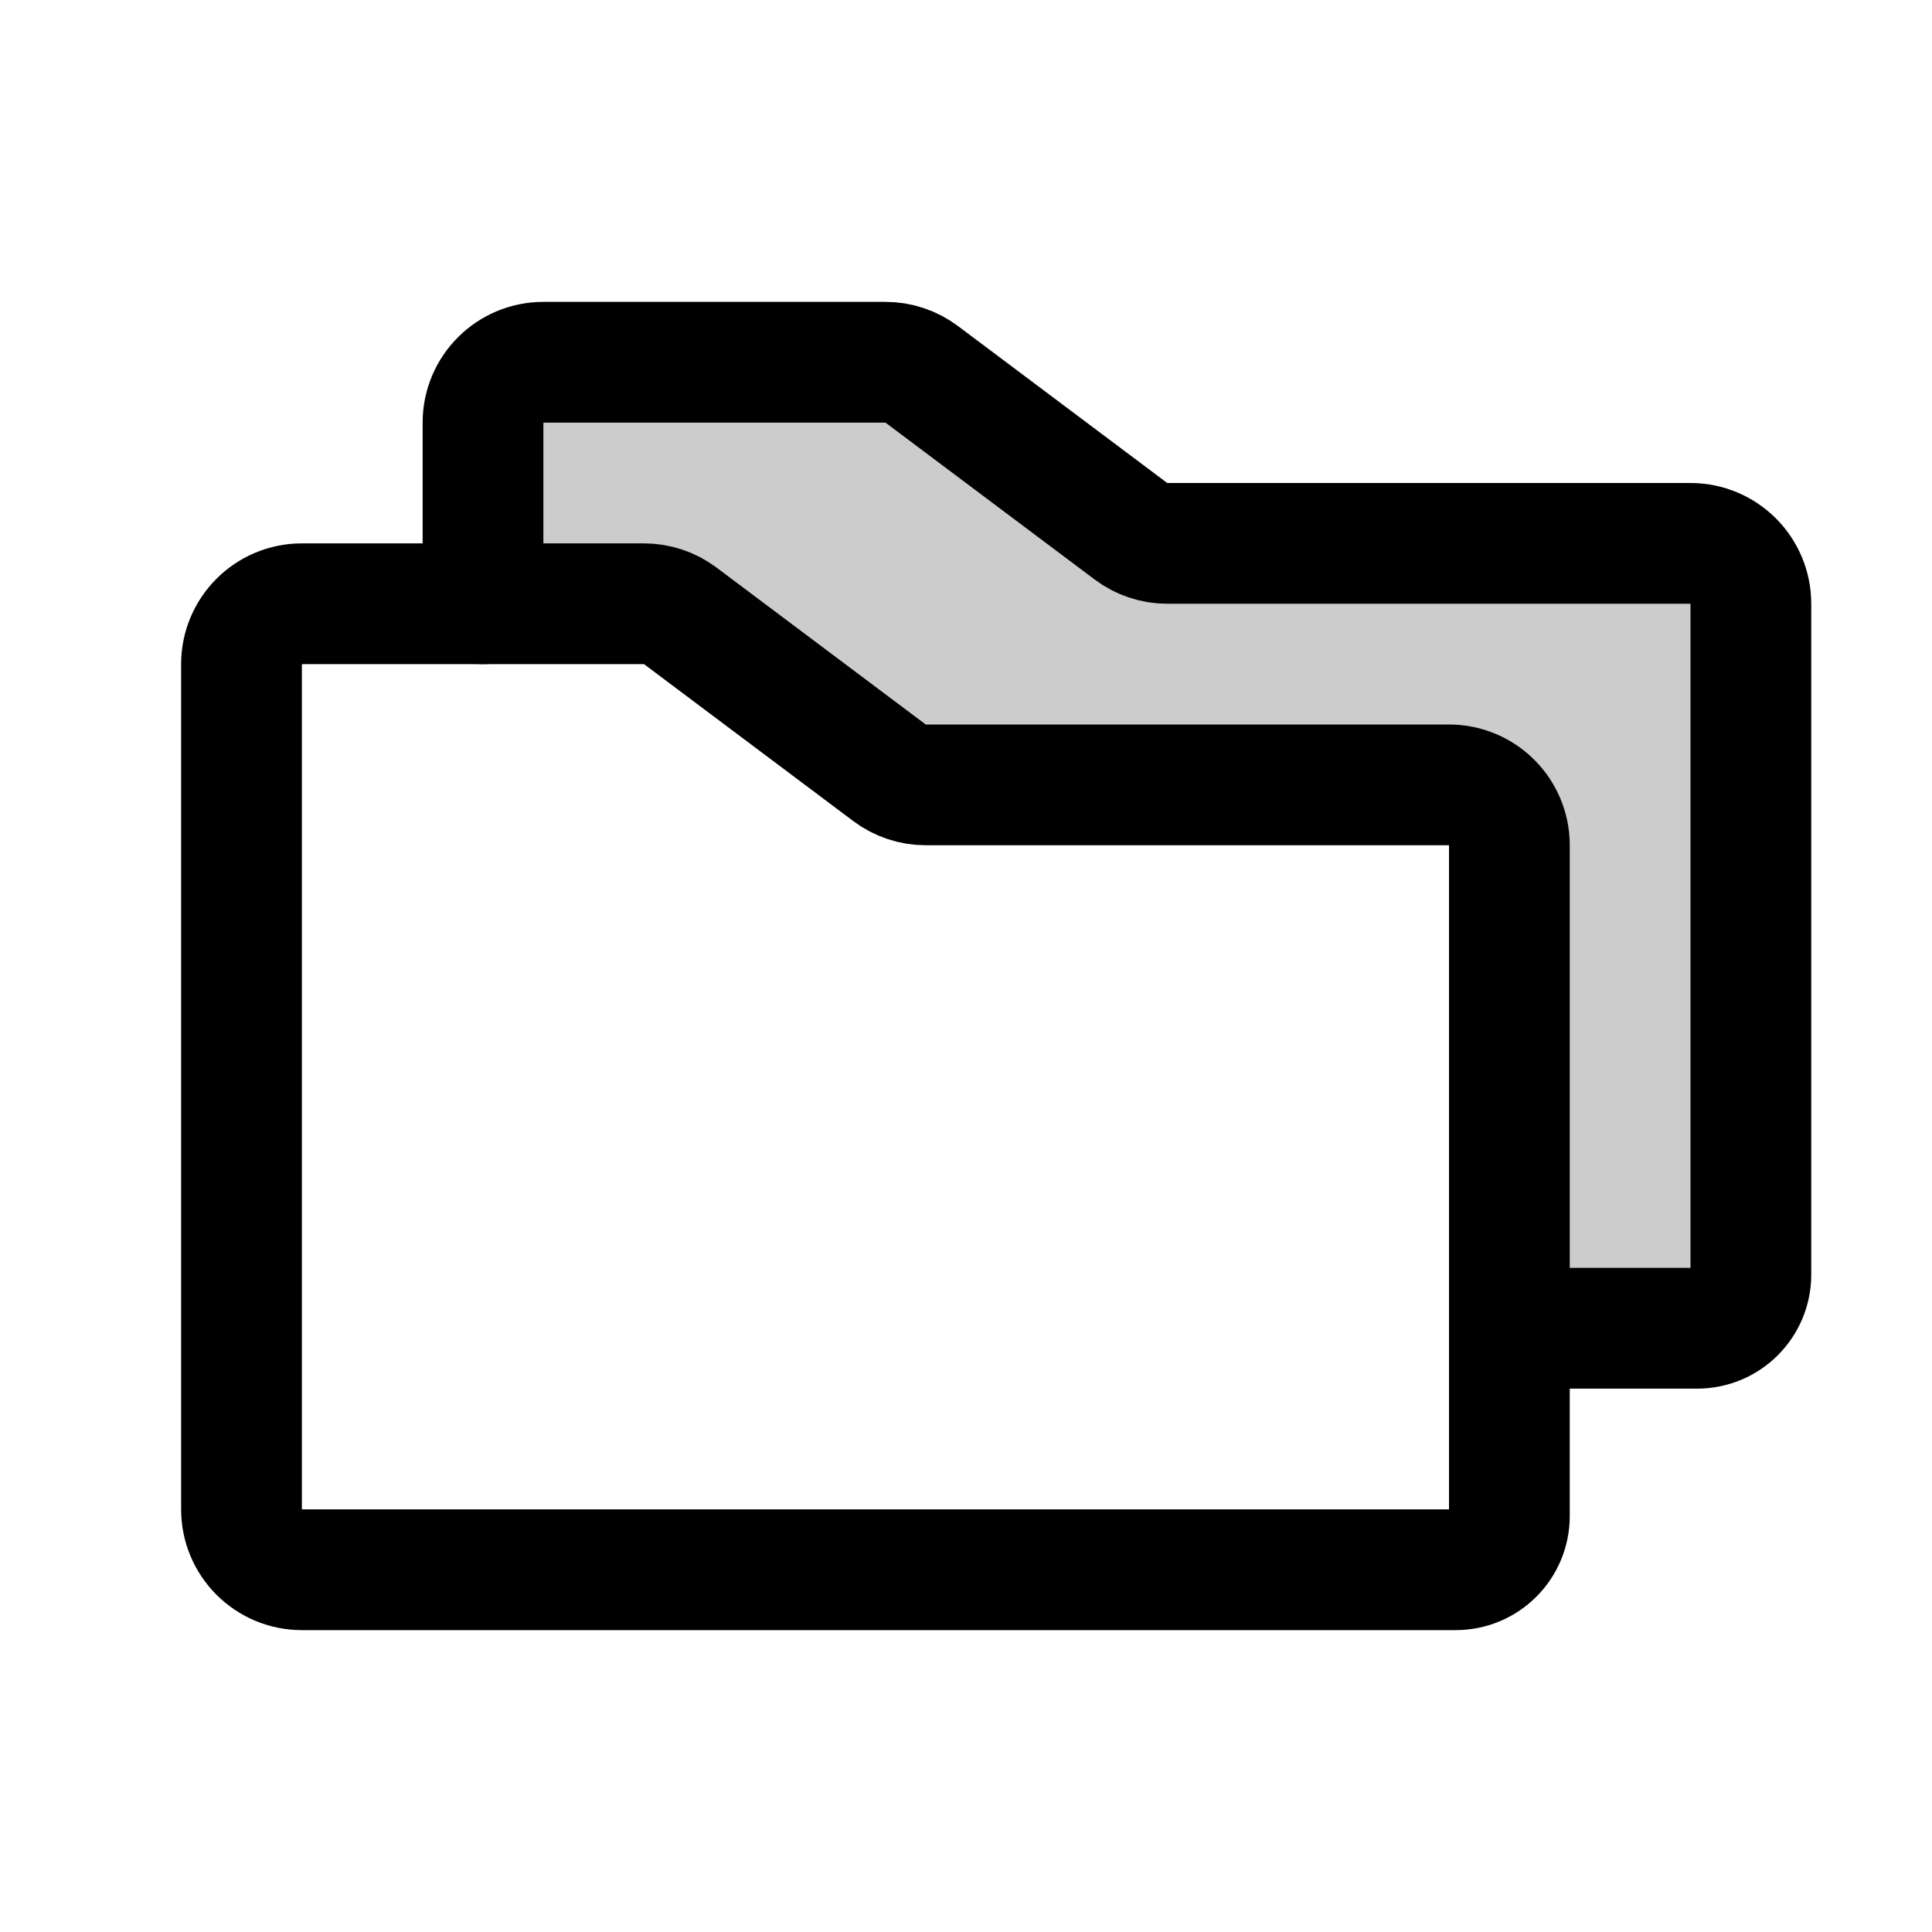
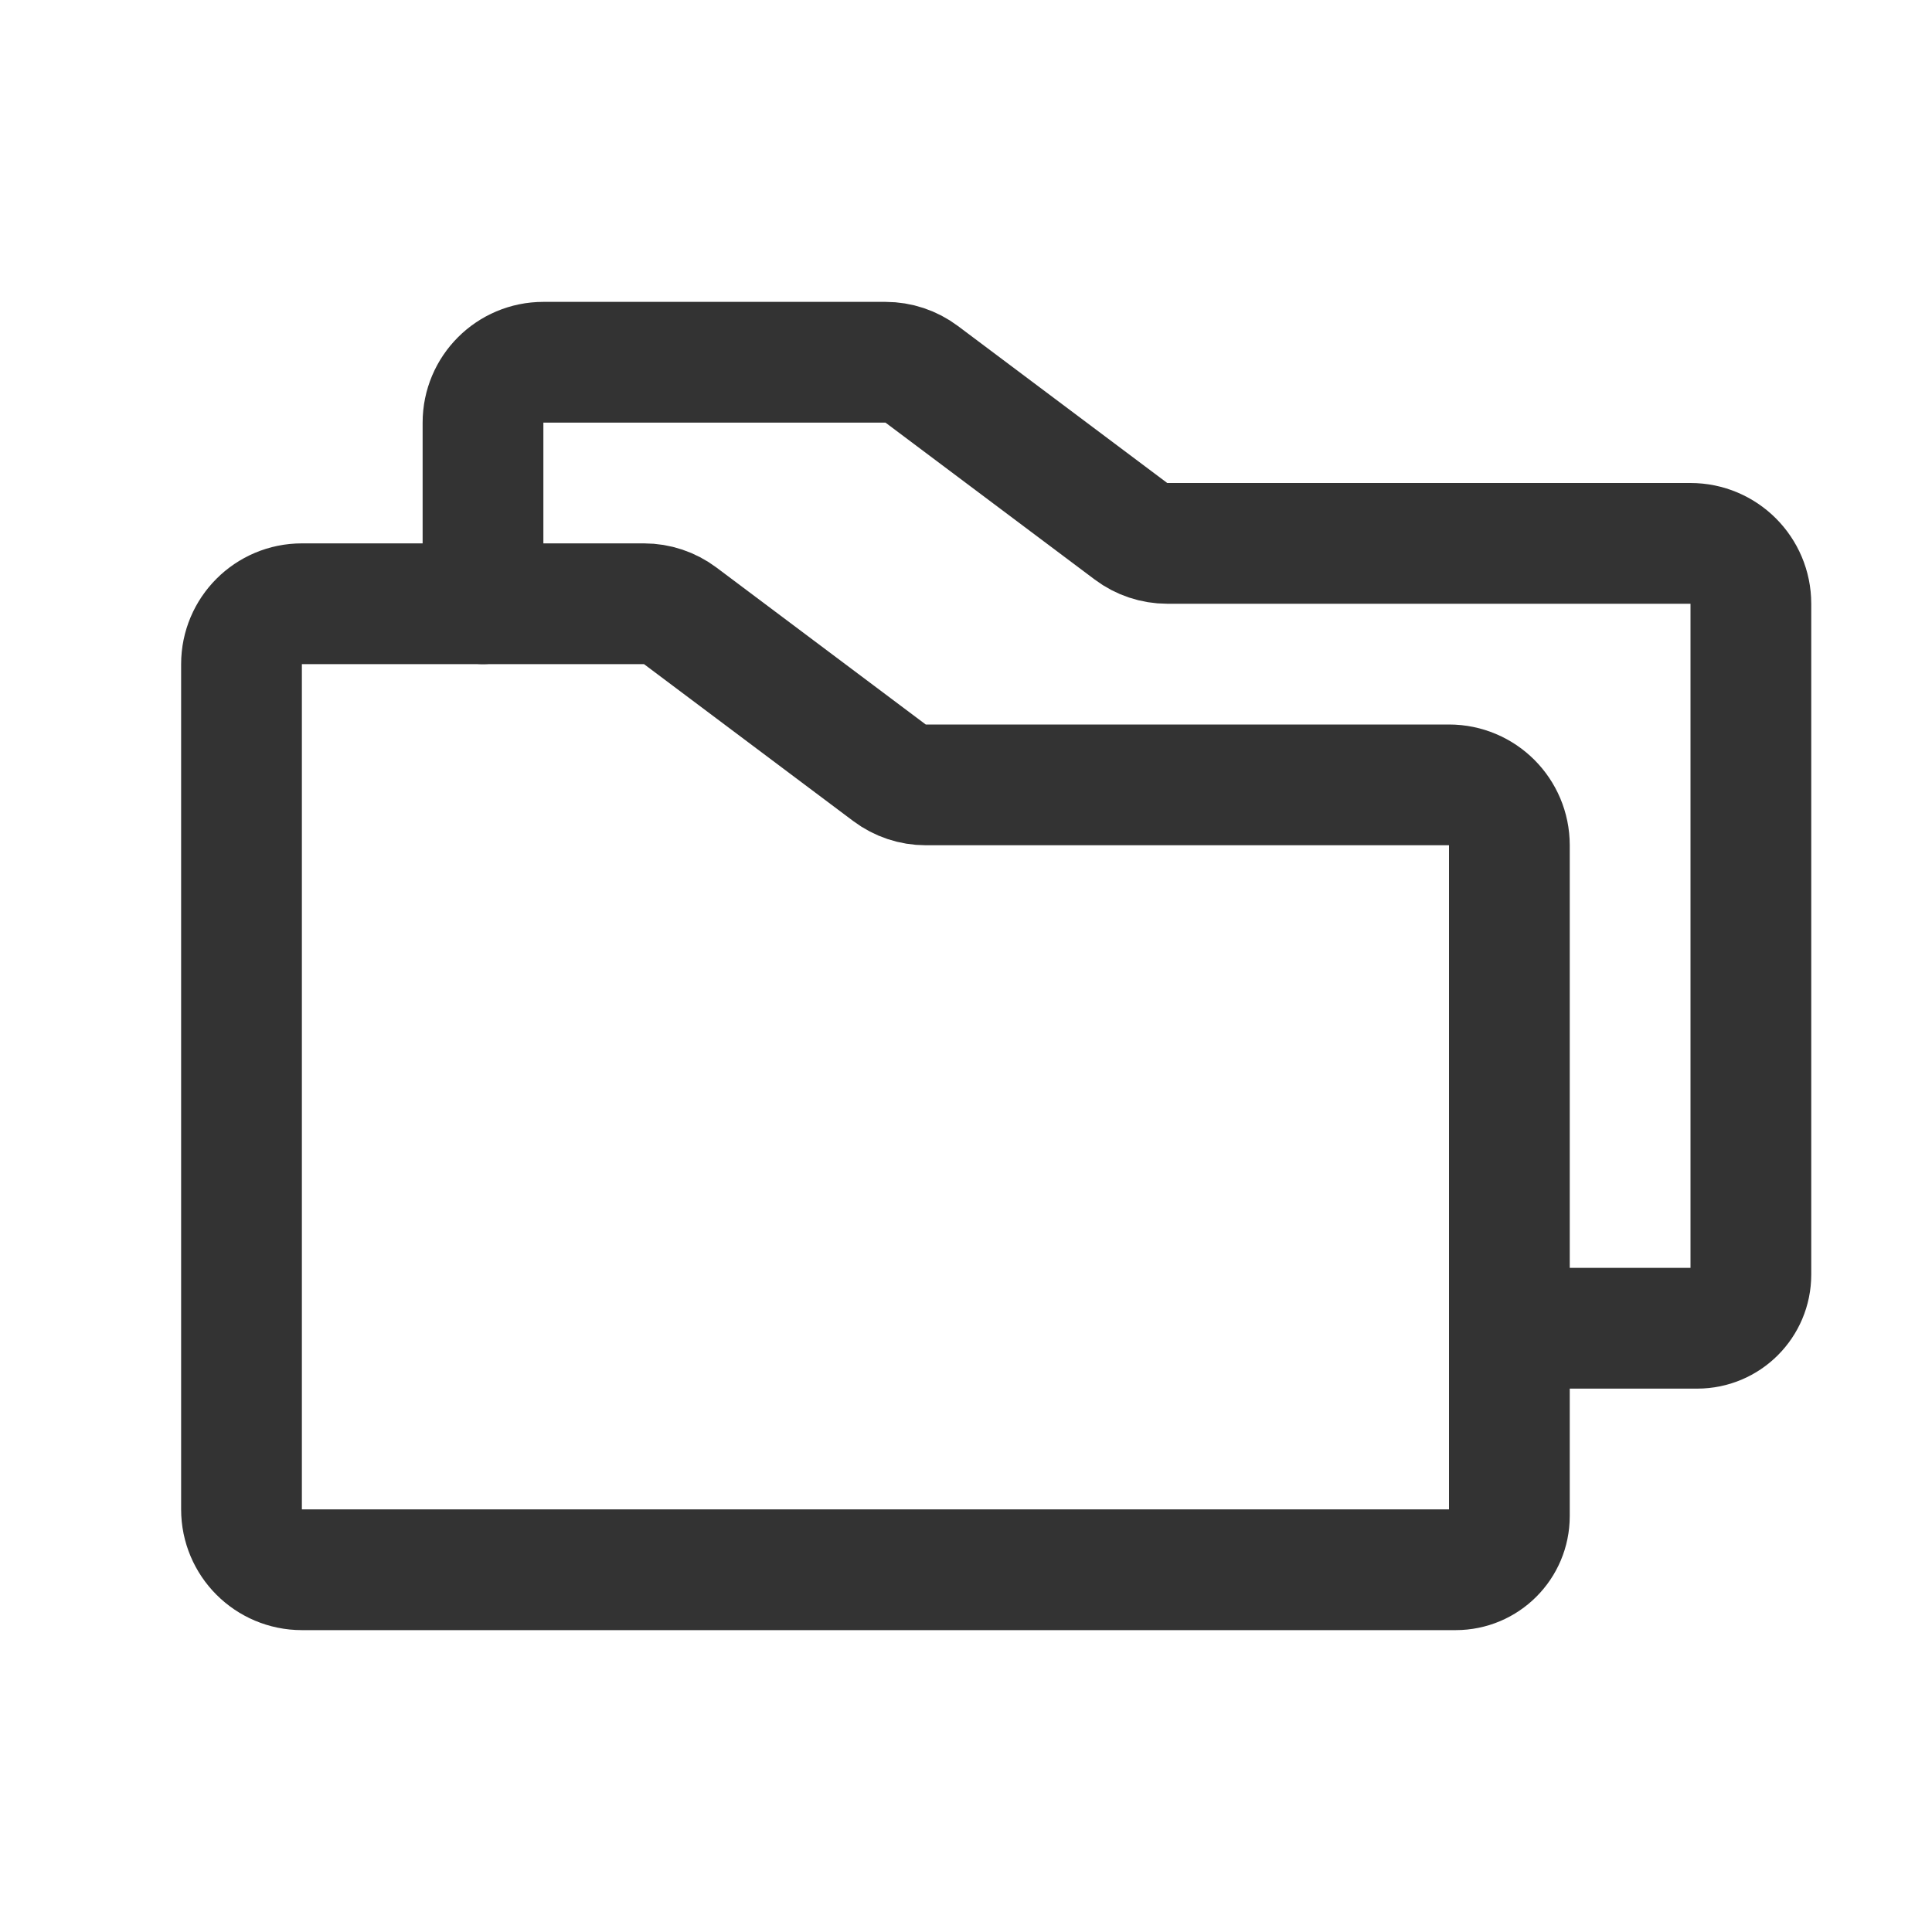
- <svg xmlns="http://www.w3.org/2000/svg" id="Raw" viewBox="0 0 256 256">
+ <svg xmlns="http://www.w3.org/2000/svg" viewBox="0 0 256 256">
+   <style>
+ .p {stroke: #333;}
+ @media (prefers-color-scheme: dark) {
+   .p {stroke: yellow;}
+ }
+ </style>
  <rect width="256" height="256" fill="none" />
-   <path d="M224,72H154.667a7.999,7.999,0,0,1-4.8-1.6L122.133,49.6a7.999,7.999,0,0,0-4.8-1.6H72a8,8,0,0,0-8,8V80H85.334a7.999,7.999,0,0,1,4.8,1.6l27.733,20.8a7.999,7.999,0,0,0,4.8,1.6H192a8,8,0,0,1,8,8v64h24.889A7.111,7.111,0,0,0,232,168.889V80A8,8,0,0,0,224,72Z" opacity="0.2" />
-   <path d="M200,112v88.889A7.111,7.111,0,0,1,192.889,208H40a8,8,0,0,1-8-8V88a8,8,0,0,1,8-8H85.333a8,8,0,0,1,4.8,1.6l27.733,20.8a8,8,0,0,0,4.8,1.6H192A8,8,0,0,1,200,112Z" fill="none" stroke="#000" stroke-linecap="round" stroke-linejoin="round" stroke-width="16" />
-   <path d="M64,80V56a8,8,0,0,1,8-8h45.333a8,8,0,0,1,4.8,1.6l27.733,20.8a8,8,0,0,0,4.8,1.6H224a8,8,0,0,1,8,8v88.889A7.111,7.111,0,0,1,224.889,176H200" fill="none" stroke="#000" stroke-linecap="round" stroke-linejoin="round" stroke-width="16" />
+   <path d="M200,112v88.889A7.111,7.111,0,0,1,192.889,208H40a8,8,0,0,1-8-8V88a8,8,0,0,1,8-8H85.333a8,8,0,0,1,4.8,1.6l27.733,20.8a8,8,0,0,0,4.8,1.6H192A8,8,0,0,1,200,112Z" fill="none" class="p" stroke-linecap="round" stroke-linejoin="round" stroke-width="16" />
+   <path d="M64,80V56a8,8,0,0,1,8-8h45.333a8,8,0,0,1,4.8,1.6l27.733,20.8a8,8,0,0,0,4.8,1.6H224a8,8,0,0,1,8,8v88.889A7.111,7.111,0,0,1,224.889,176H200" fill="none" class="p" stroke-linecap="round" stroke-linejoin="round" stroke-width="16" />
</svg>
